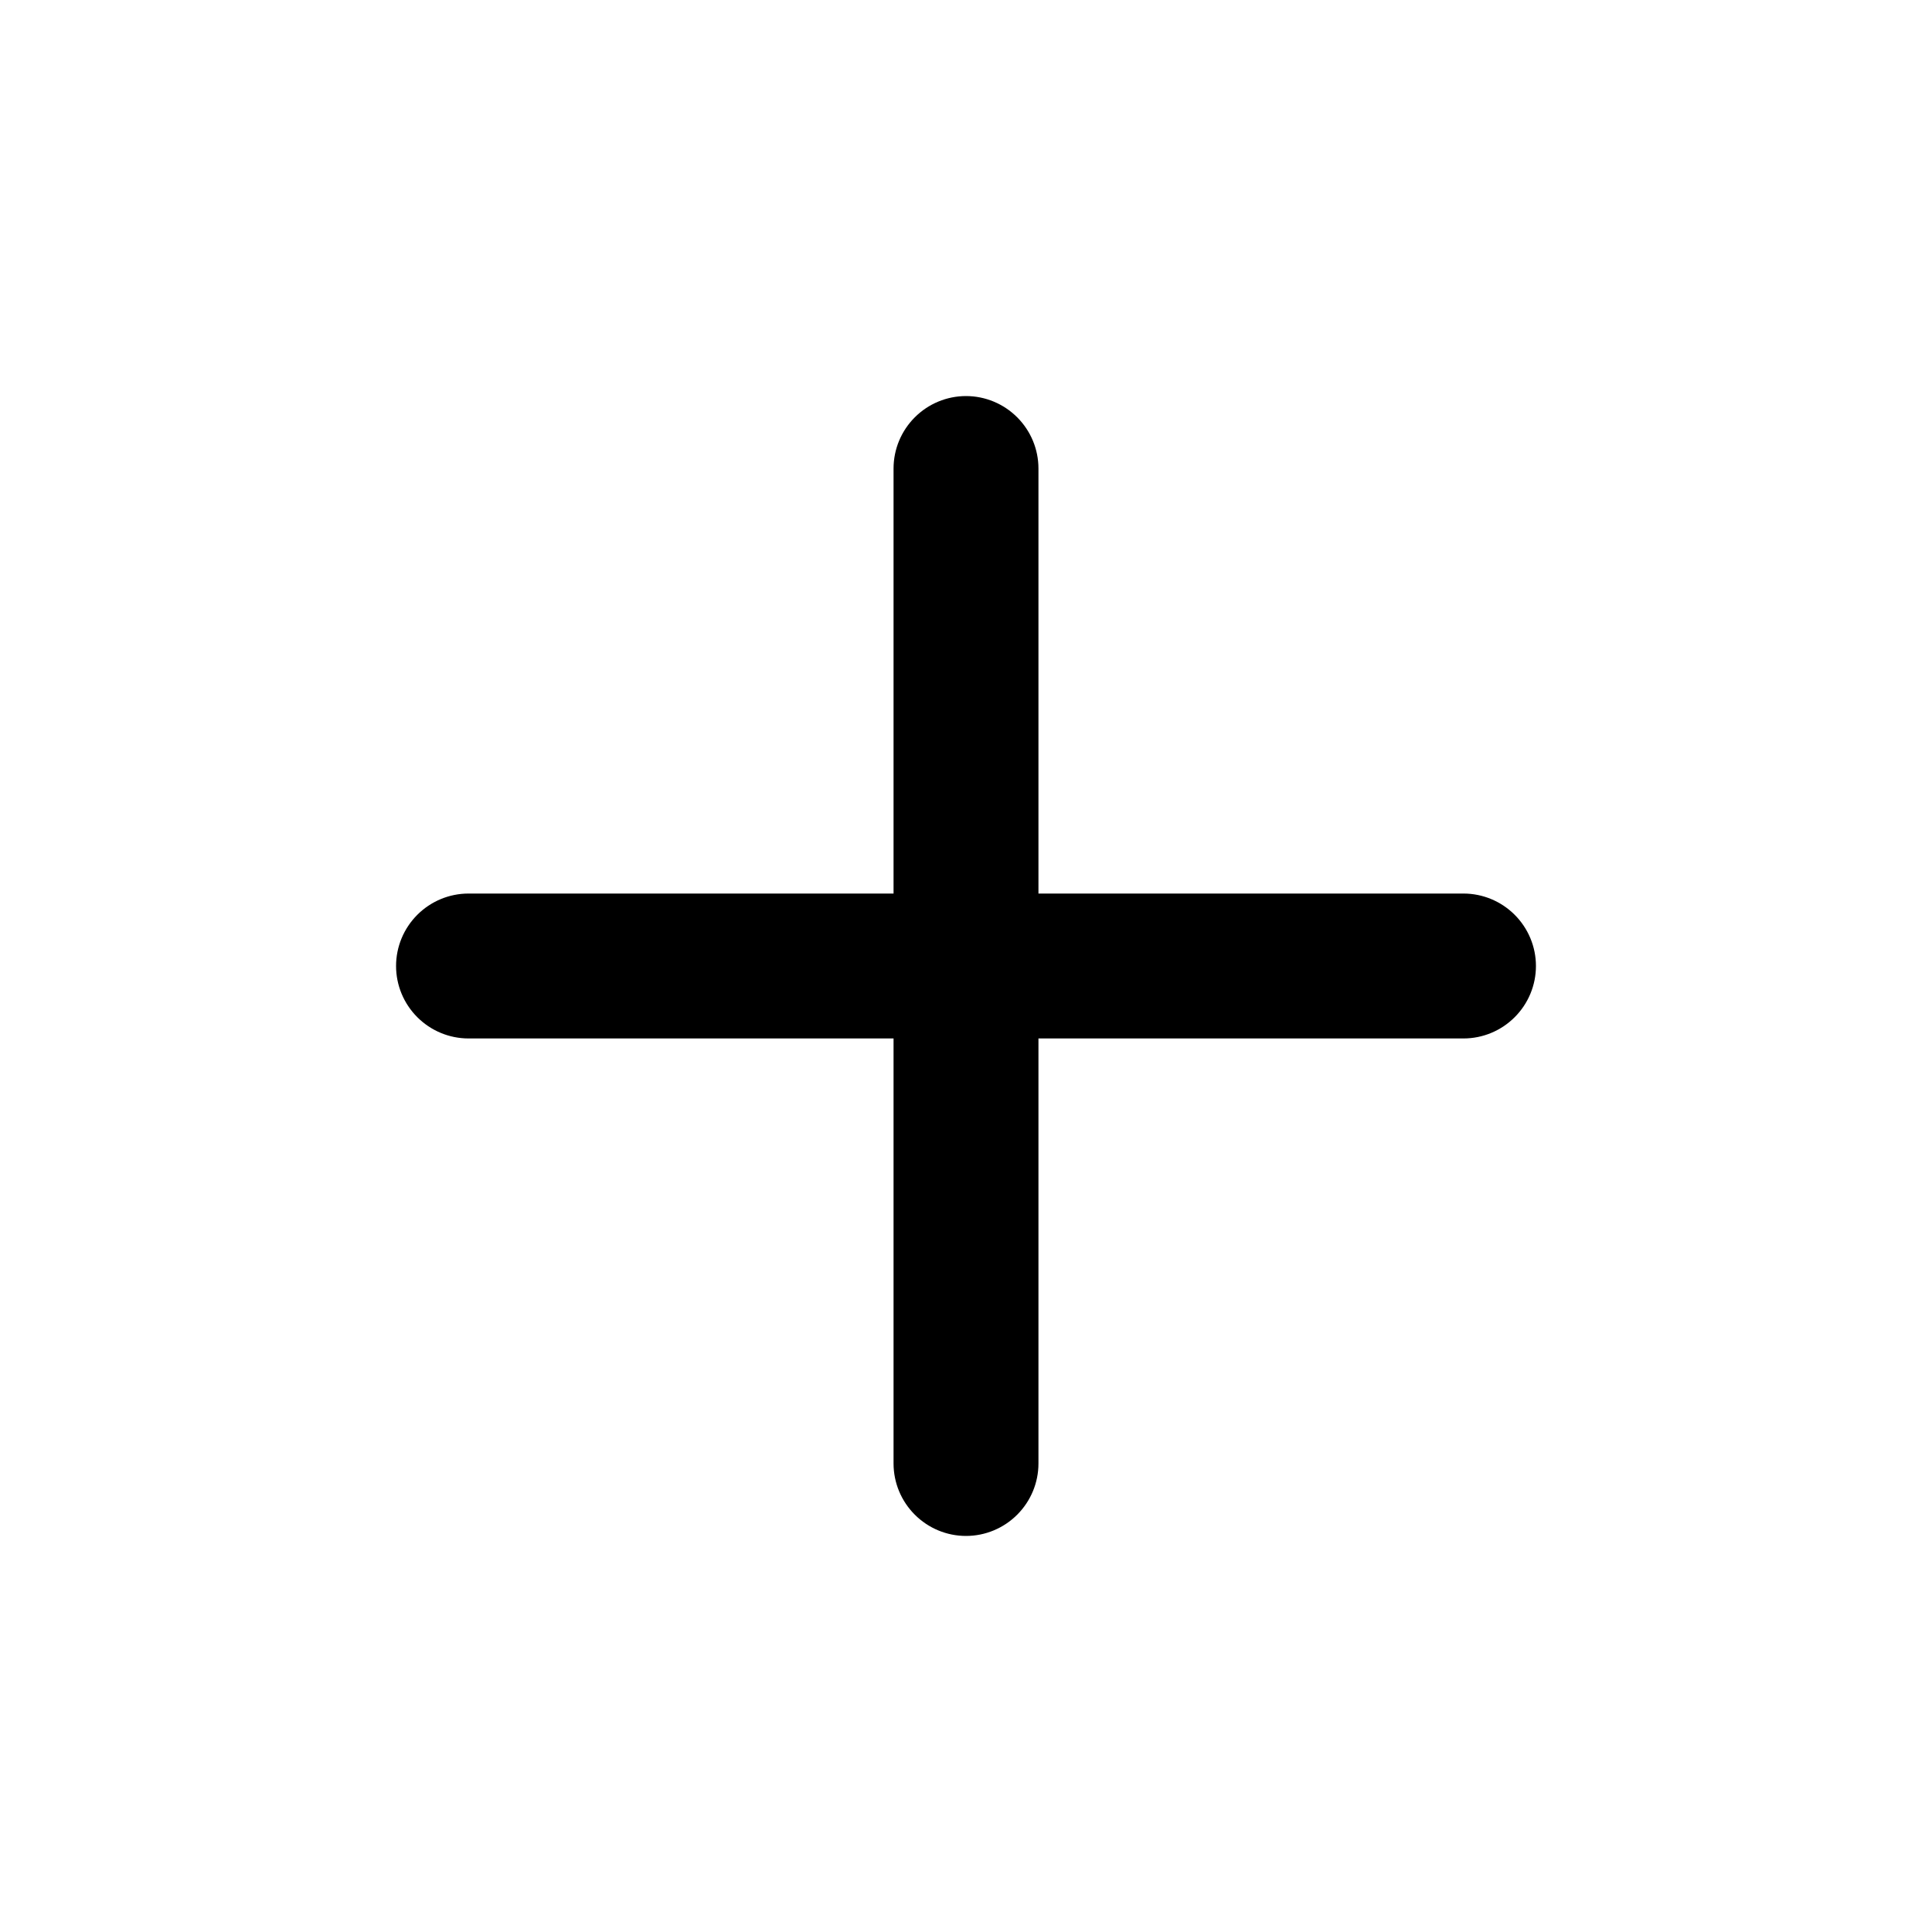
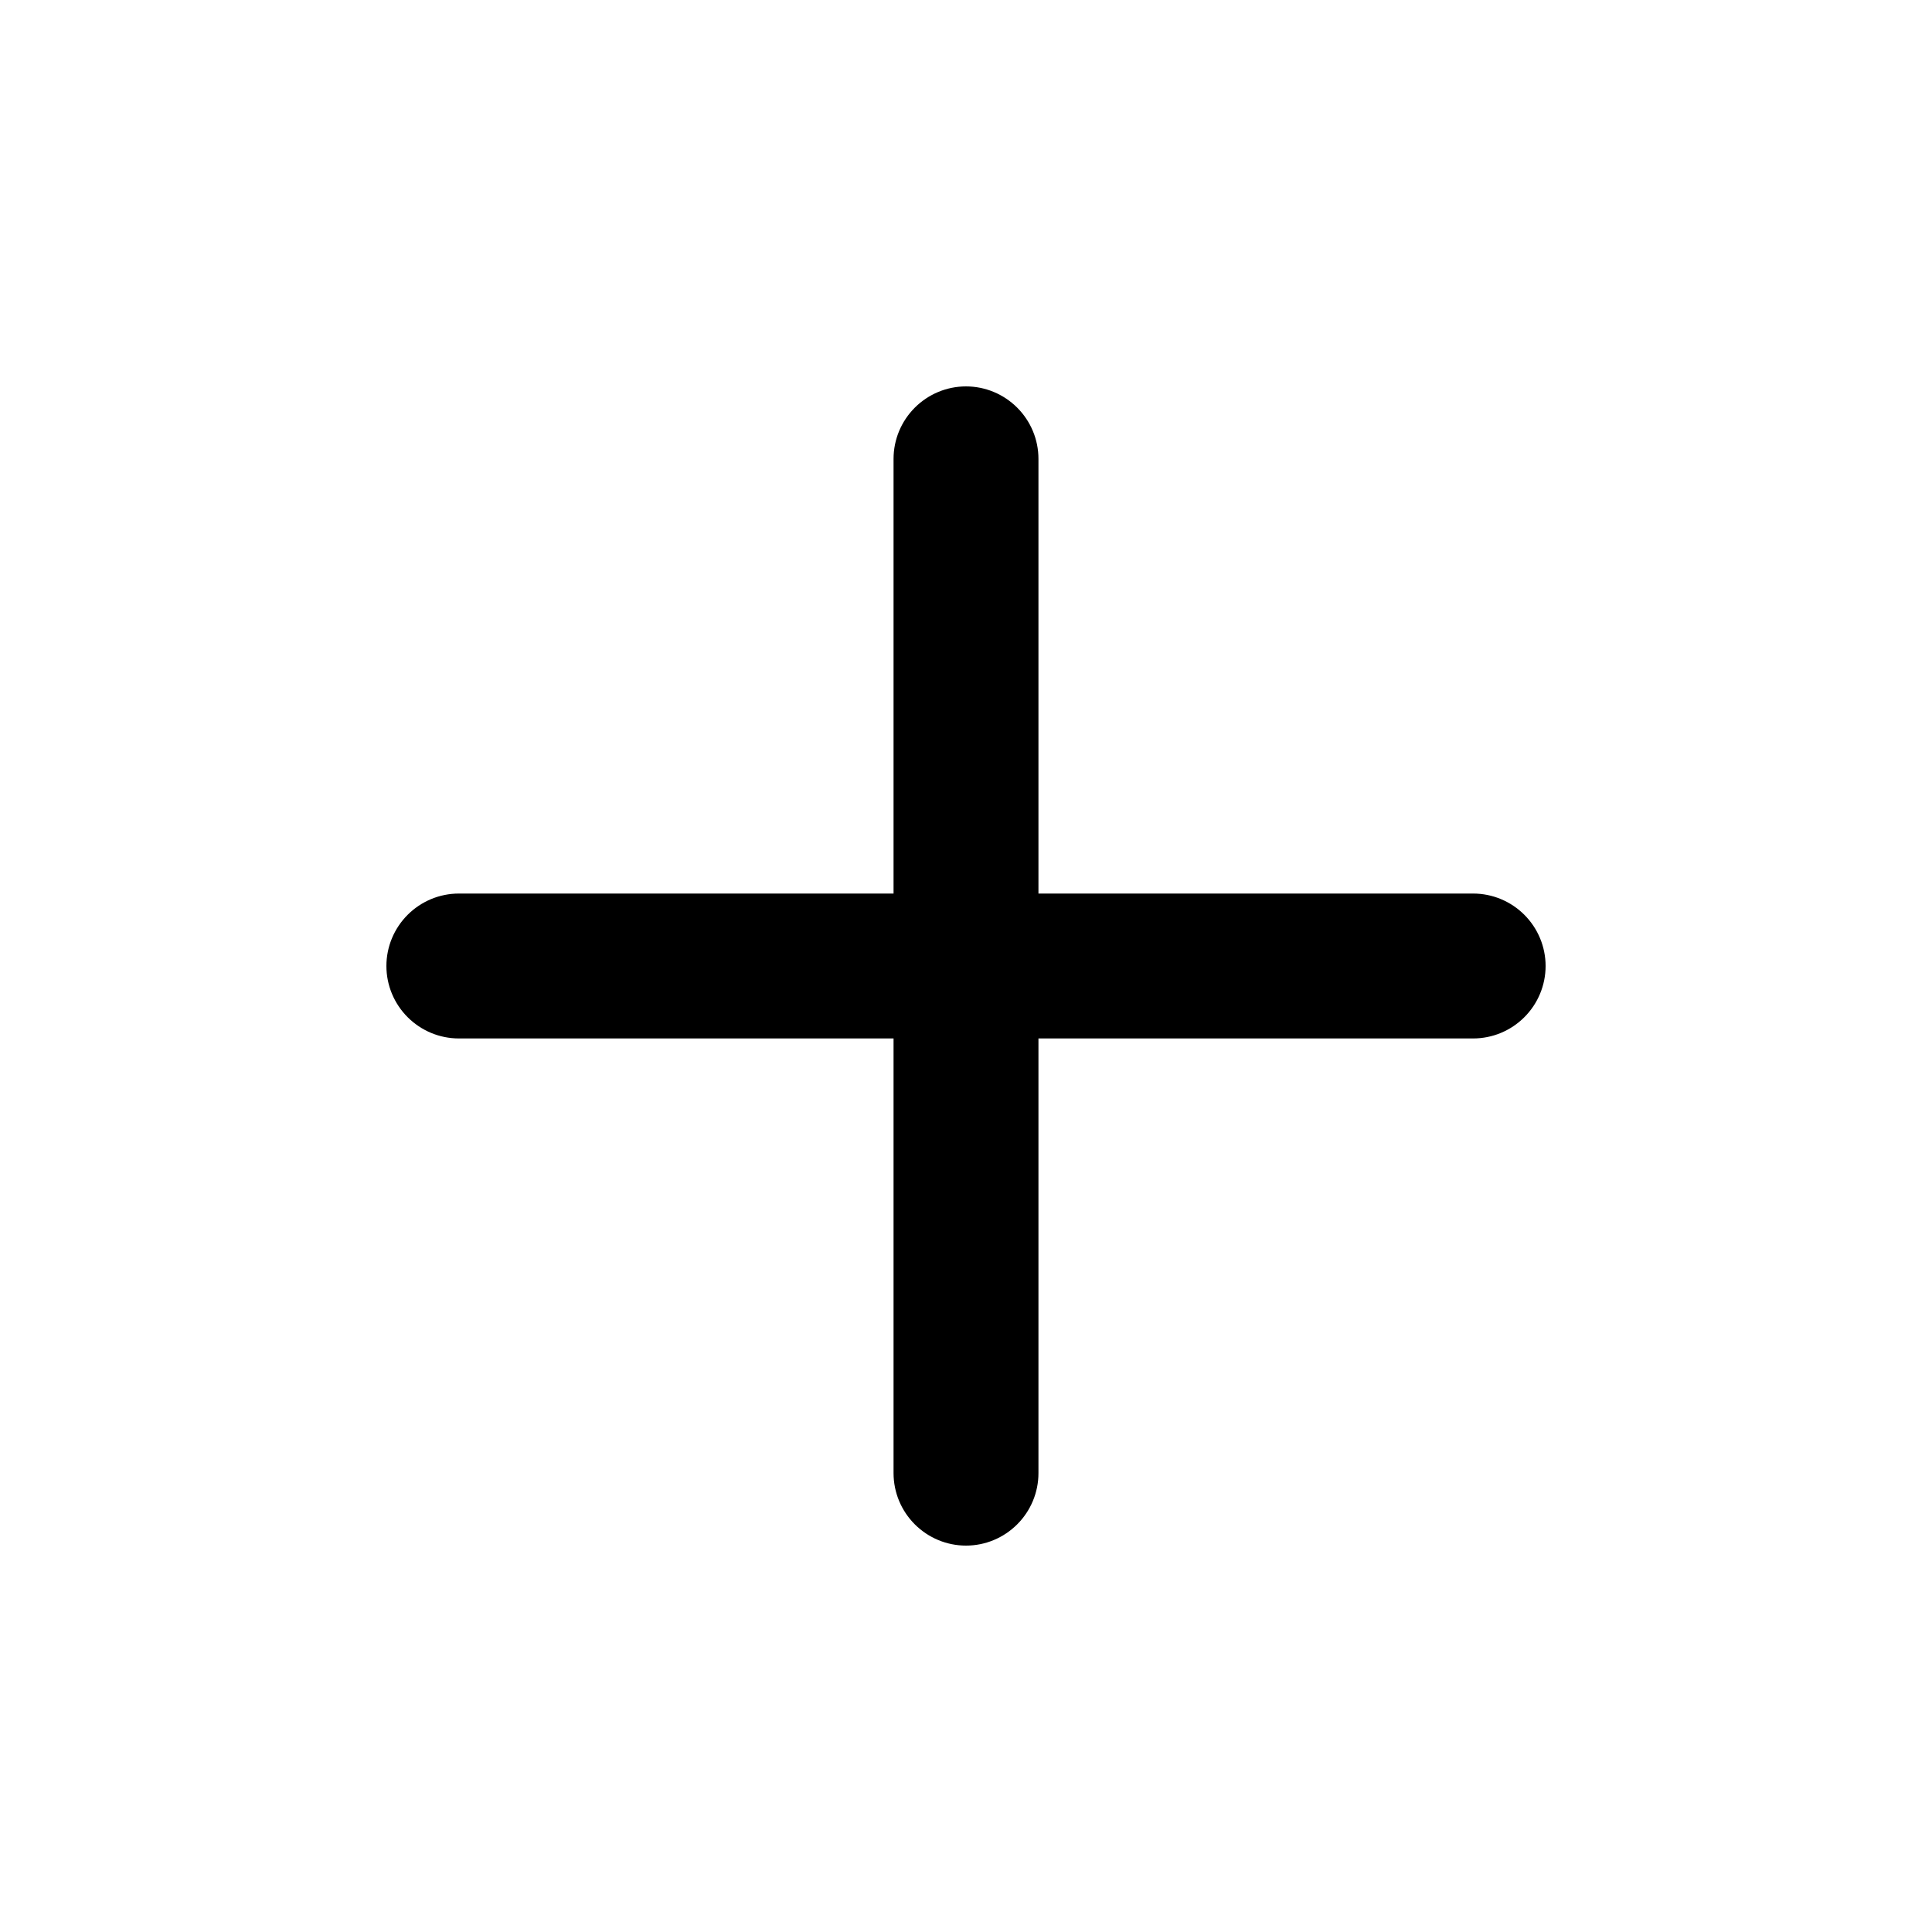
<svg xmlns="http://www.w3.org/2000/svg" style="isolation:isolate" viewBox="0 0 20 20" width="20" height="20">
  <defs>
-     <clipPath id="_clipPath_706jL0ZtSepwuEVzNLzl6D4fq1lk63mK">
+     <clipPath id="_clipPath_94GOhAd5s8Zku6oZ87k5GoyZj1WGNqlu">
      <rect width="20" height="20" />
    </clipPath>
  </defs>
-   <g clip-path="url(#_clipPath_706jL0ZtSepwuEVzNLzl6D4fq1lk63mK)">
-     <path d=" M 10.75 9.25 L 10.75 4.85 C 10.75 4.65 10.67 4.46 10.53 4.32 C 10.39 4.18 10.2 4.1 10 4.1 C 9.8 4.1 9.61 4.18 9.47 4.32 C 9.33 4.46 9.25 4.65 9.25 4.85 L 9.25 9.25 L 4.85 9.25 C 4.65 9.25 4.46 9.33 4.32 9.47 C 4.18 9.61 4.1 9.8 4.1 10 C 4.1 10.2 4.18 10.39 4.32 10.53 C 4.46 10.67 4.65 10.75 4.85 10.75 L 9.25 10.75 L 9.25 15.15 C 9.25 15.35 9.33 15.54 9.47 15.68 C 9.61 15.82 9.8 15.9 10 15.9 C 10.2 15.9 10.39 15.82 10.53 15.68 C 10.67 15.54 10.75 15.35 10.75 15.15 L 10.75 10.75 L 15.15 10.75 C 15.35 10.75 15.54 10.67 15.68 10.53 C 15.82 10.39 15.9 10.2 15.9 10 C 15.9 9.8 15.82 9.61 15.68 9.47 C 15.54 9.33 15.35 9.25 15.15 9.25 L 10.75 9.25 Z " fill="rgb(0,0,0)" />
+   <g clip-path="url(#_clipPath_94GOhAd5s8Zku6oZ87k5GoyZj1WGNqlu)">
+     <path d=" M 10.75 9.25 L 10.75 4.75 C 10.75 4.55 10.67 4.36 10.53 4.22 C 10.39 4.08 10.2 4 10 4 C 9.8 4 9.61 4.08 9.47 4.22 C 9.33 4.36 9.25 4.55 9.25 4.75 L 9.25 9.25 L 4.75 9.25 C 4.55 9.25 4.36 9.33 4.22 9.47 C 4.08 9.61 4 9.8 4 10 C 4 10.2 4.08 10.39 4.22 10.53 C 4.36 10.67 4.55 10.75 4.75 10.75 L 9.25 10.75 L 9.25 15.25 C 9.25 15.45 9.33 15.64 9.47 15.78 C 9.61 15.92 9.8 16 10 16 C 10.2 16 10.39 15.92 10.53 15.78 C 10.67 15.64 10.75 15.45 10.75 15.25 L 10.75 10.75 L 15.25 10.75 C 15.45 10.75 15.64 10.67 15.78 10.53 C 15.92 10.39 16 10.2 16 10 C 16 9.8 15.92 9.61 15.78 9.47 C 15.64 9.33 15.45 9.25 15.25 9.25 L 10.75 9.25 Z " fill="rgb(0,0,0)" />
  </g>
</svg>
